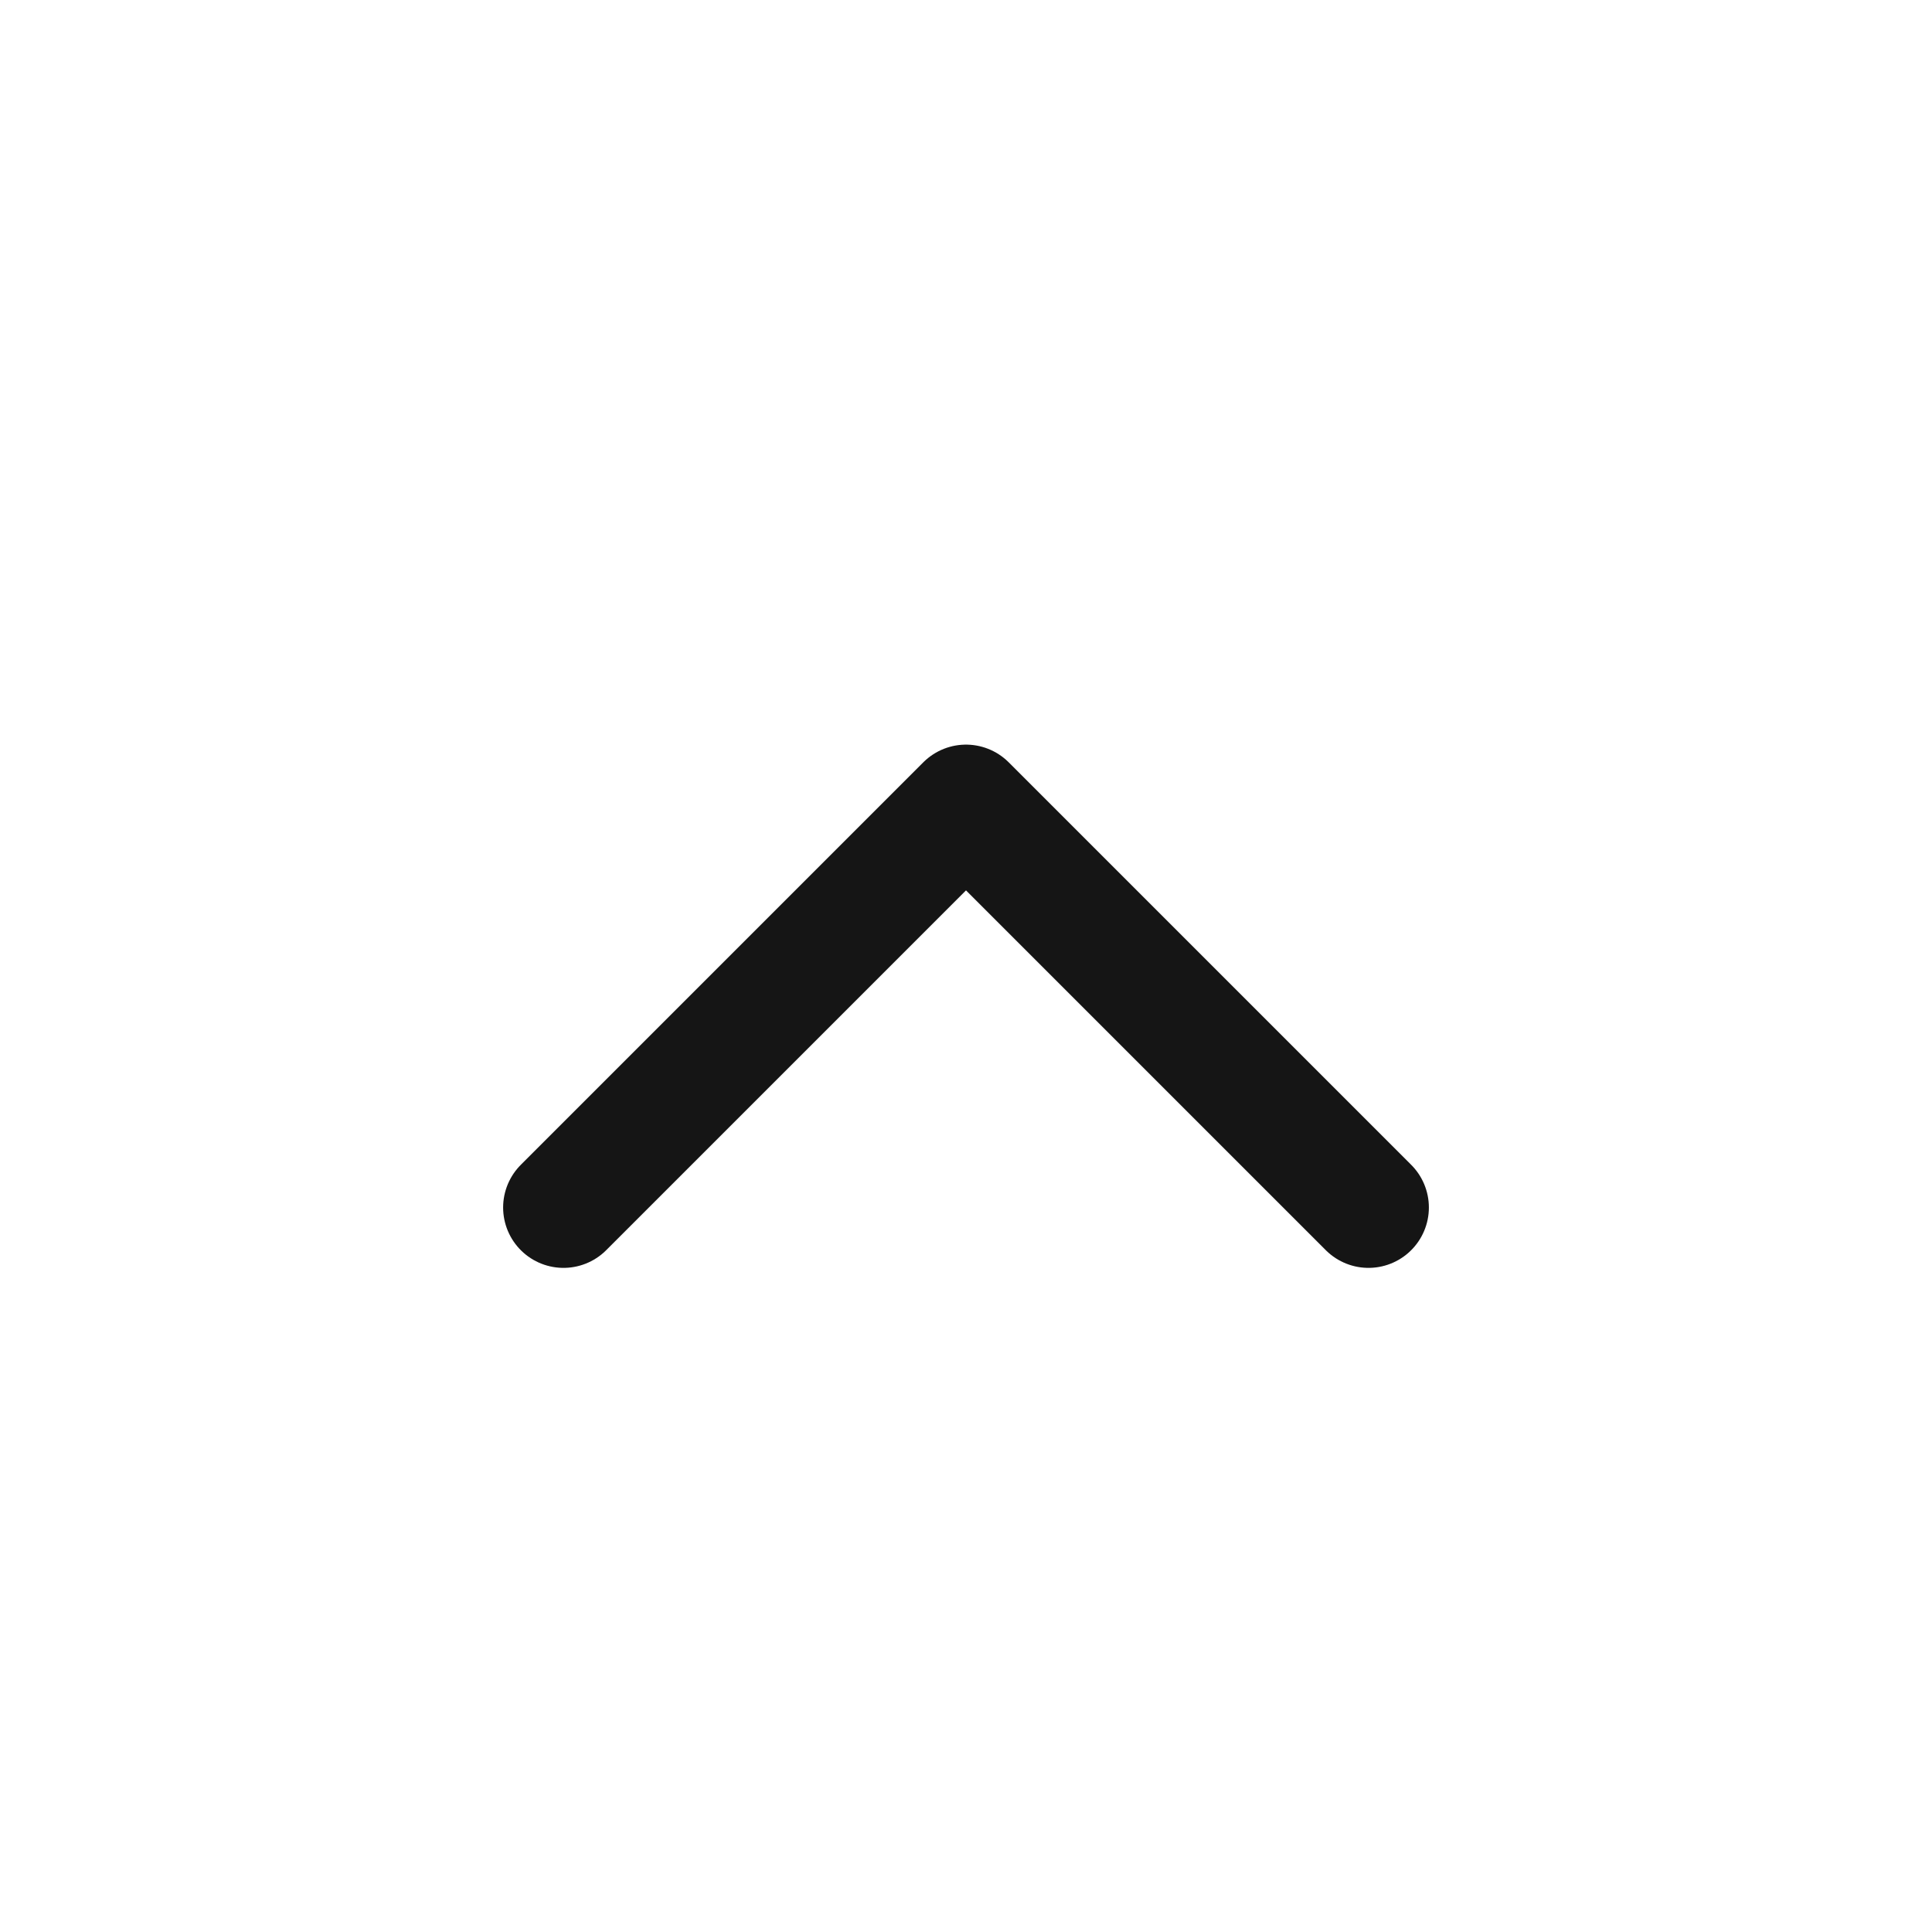
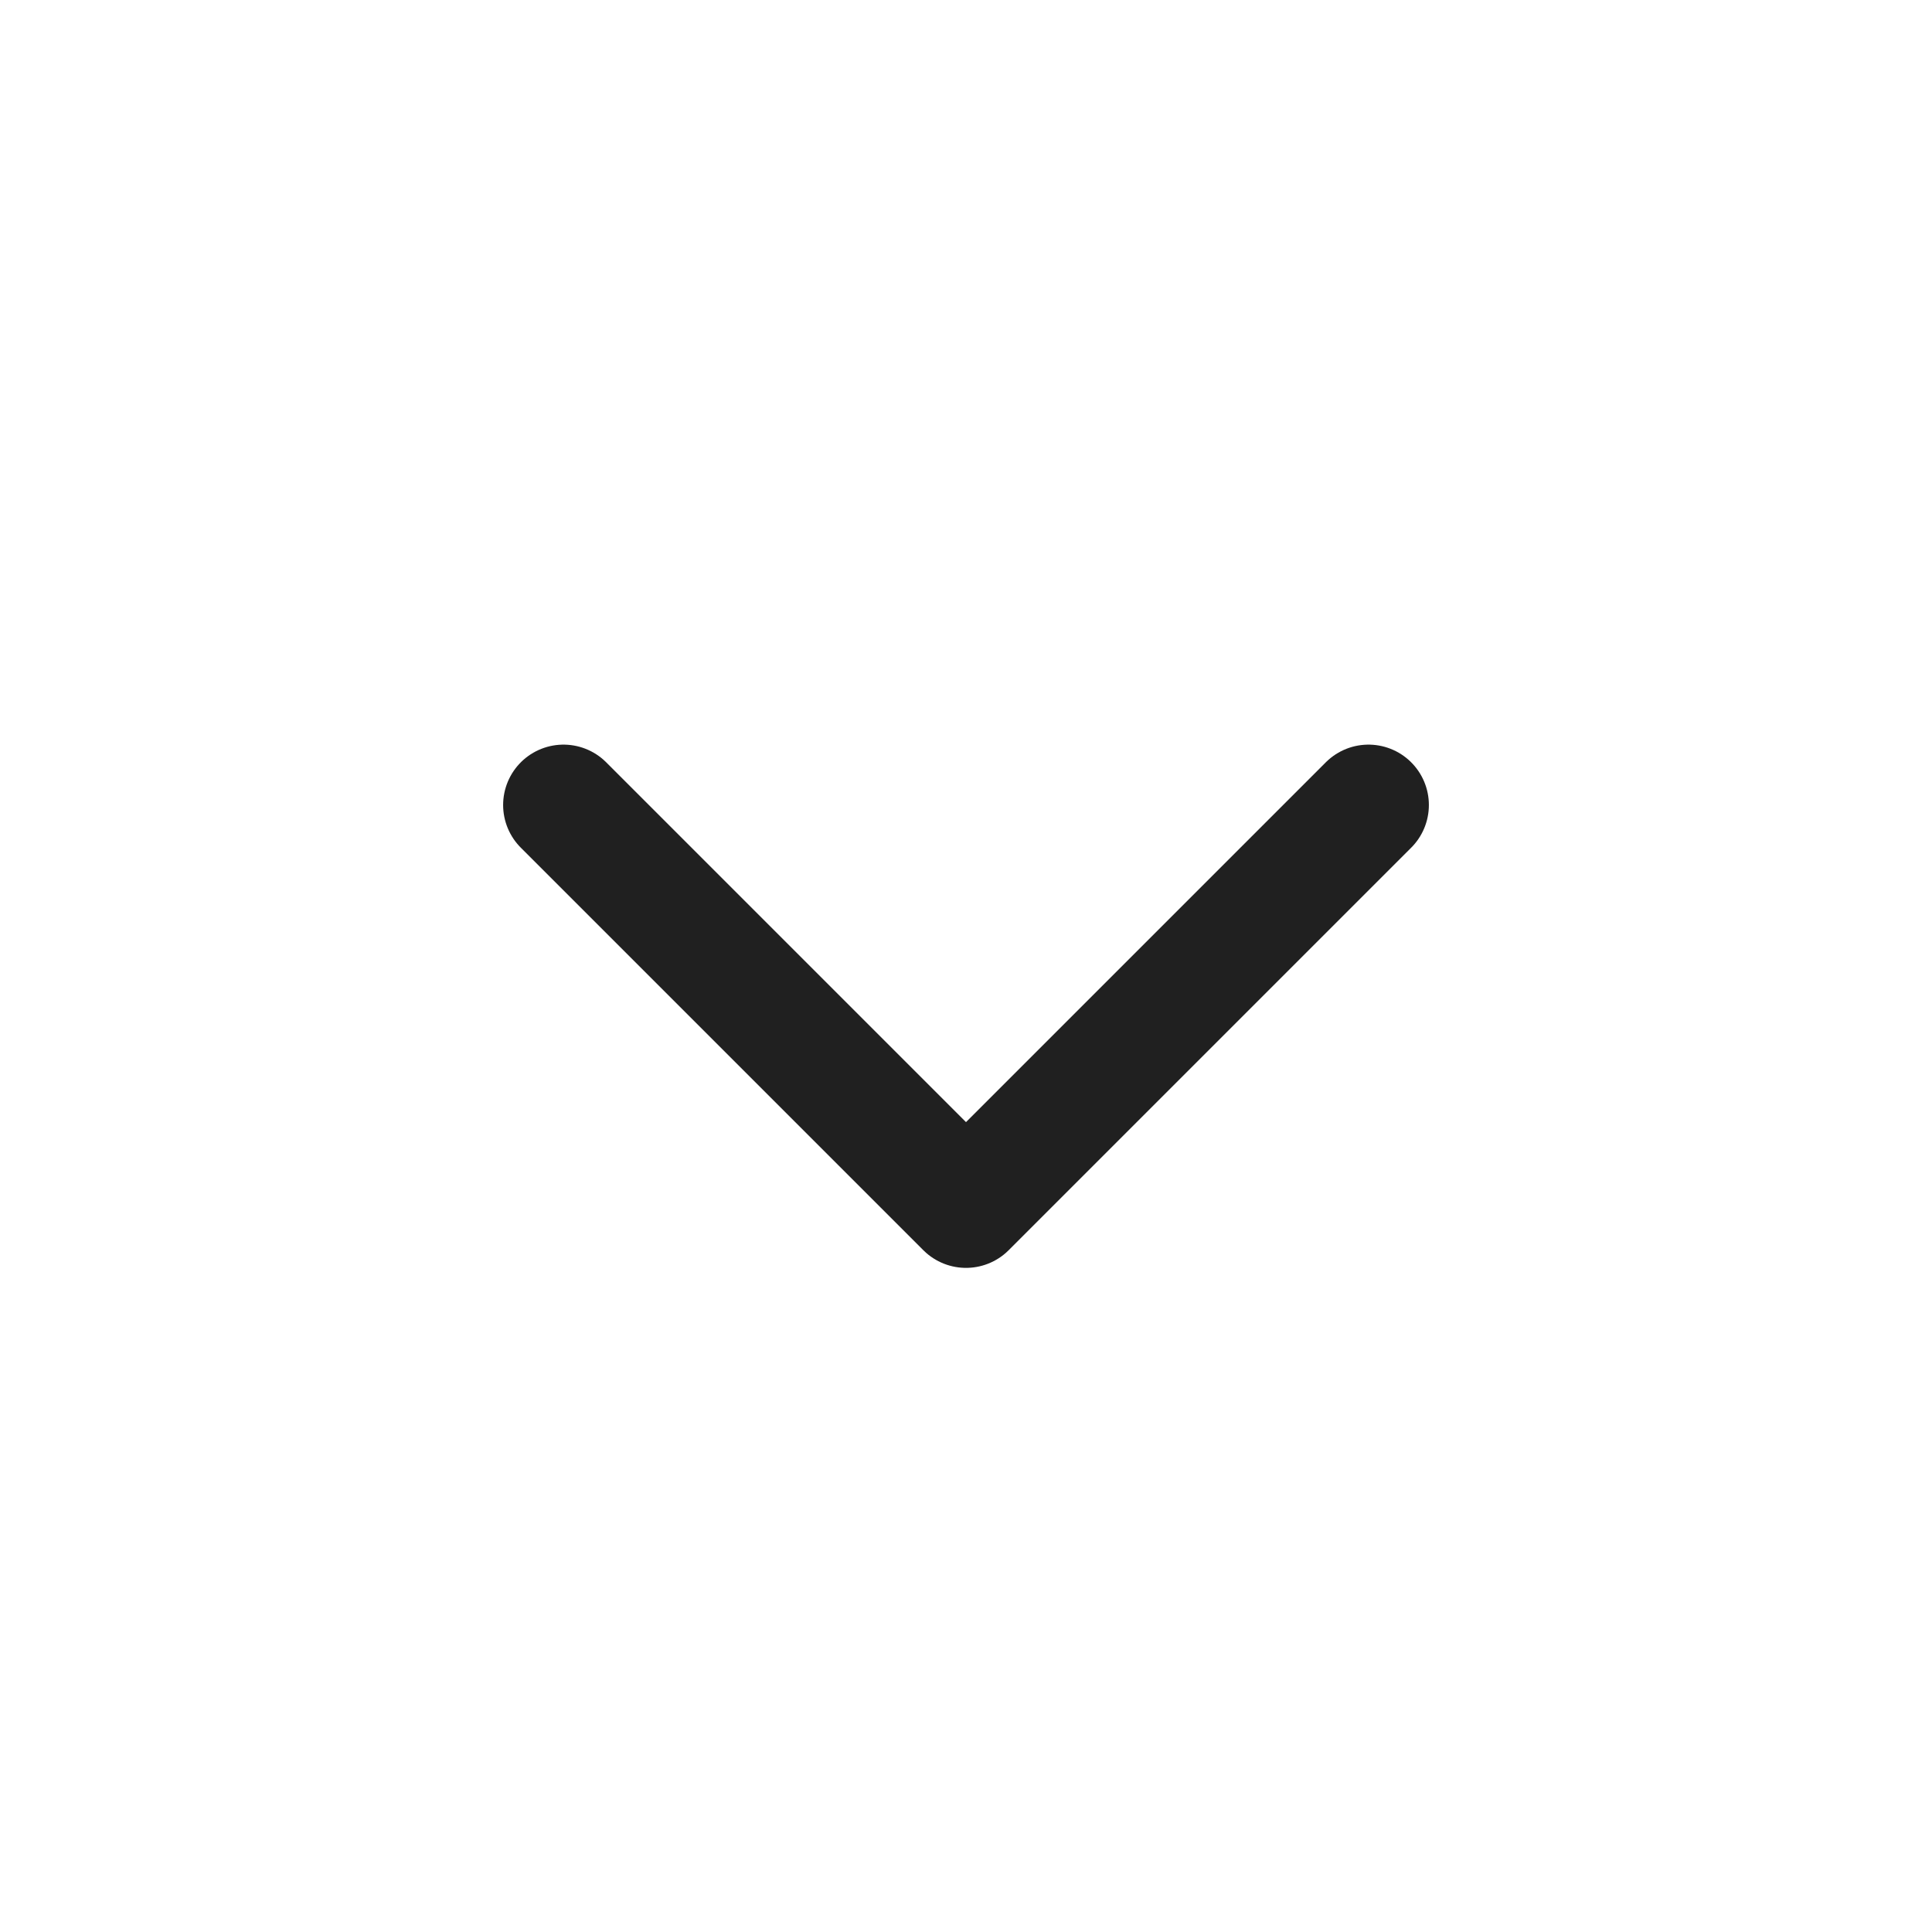
<svg xmlns="http://www.w3.org/2000/svg" width="24" height="24" viewBox="0 0 24 24" fill="none">
-   <path d="M17 15L12 10L7 15" stroke="#151515" stroke-width="1.5" stroke-linecap="round" stroke-linejoin="round" />
+   <g id="icon">
+     <path id="Vector" d="M17 10L12 15L7 10" stroke="#202020" stroke-width="1.5" stroke-linecap="round" stroke-linejoin="round" />
+   </g>
</svg>
